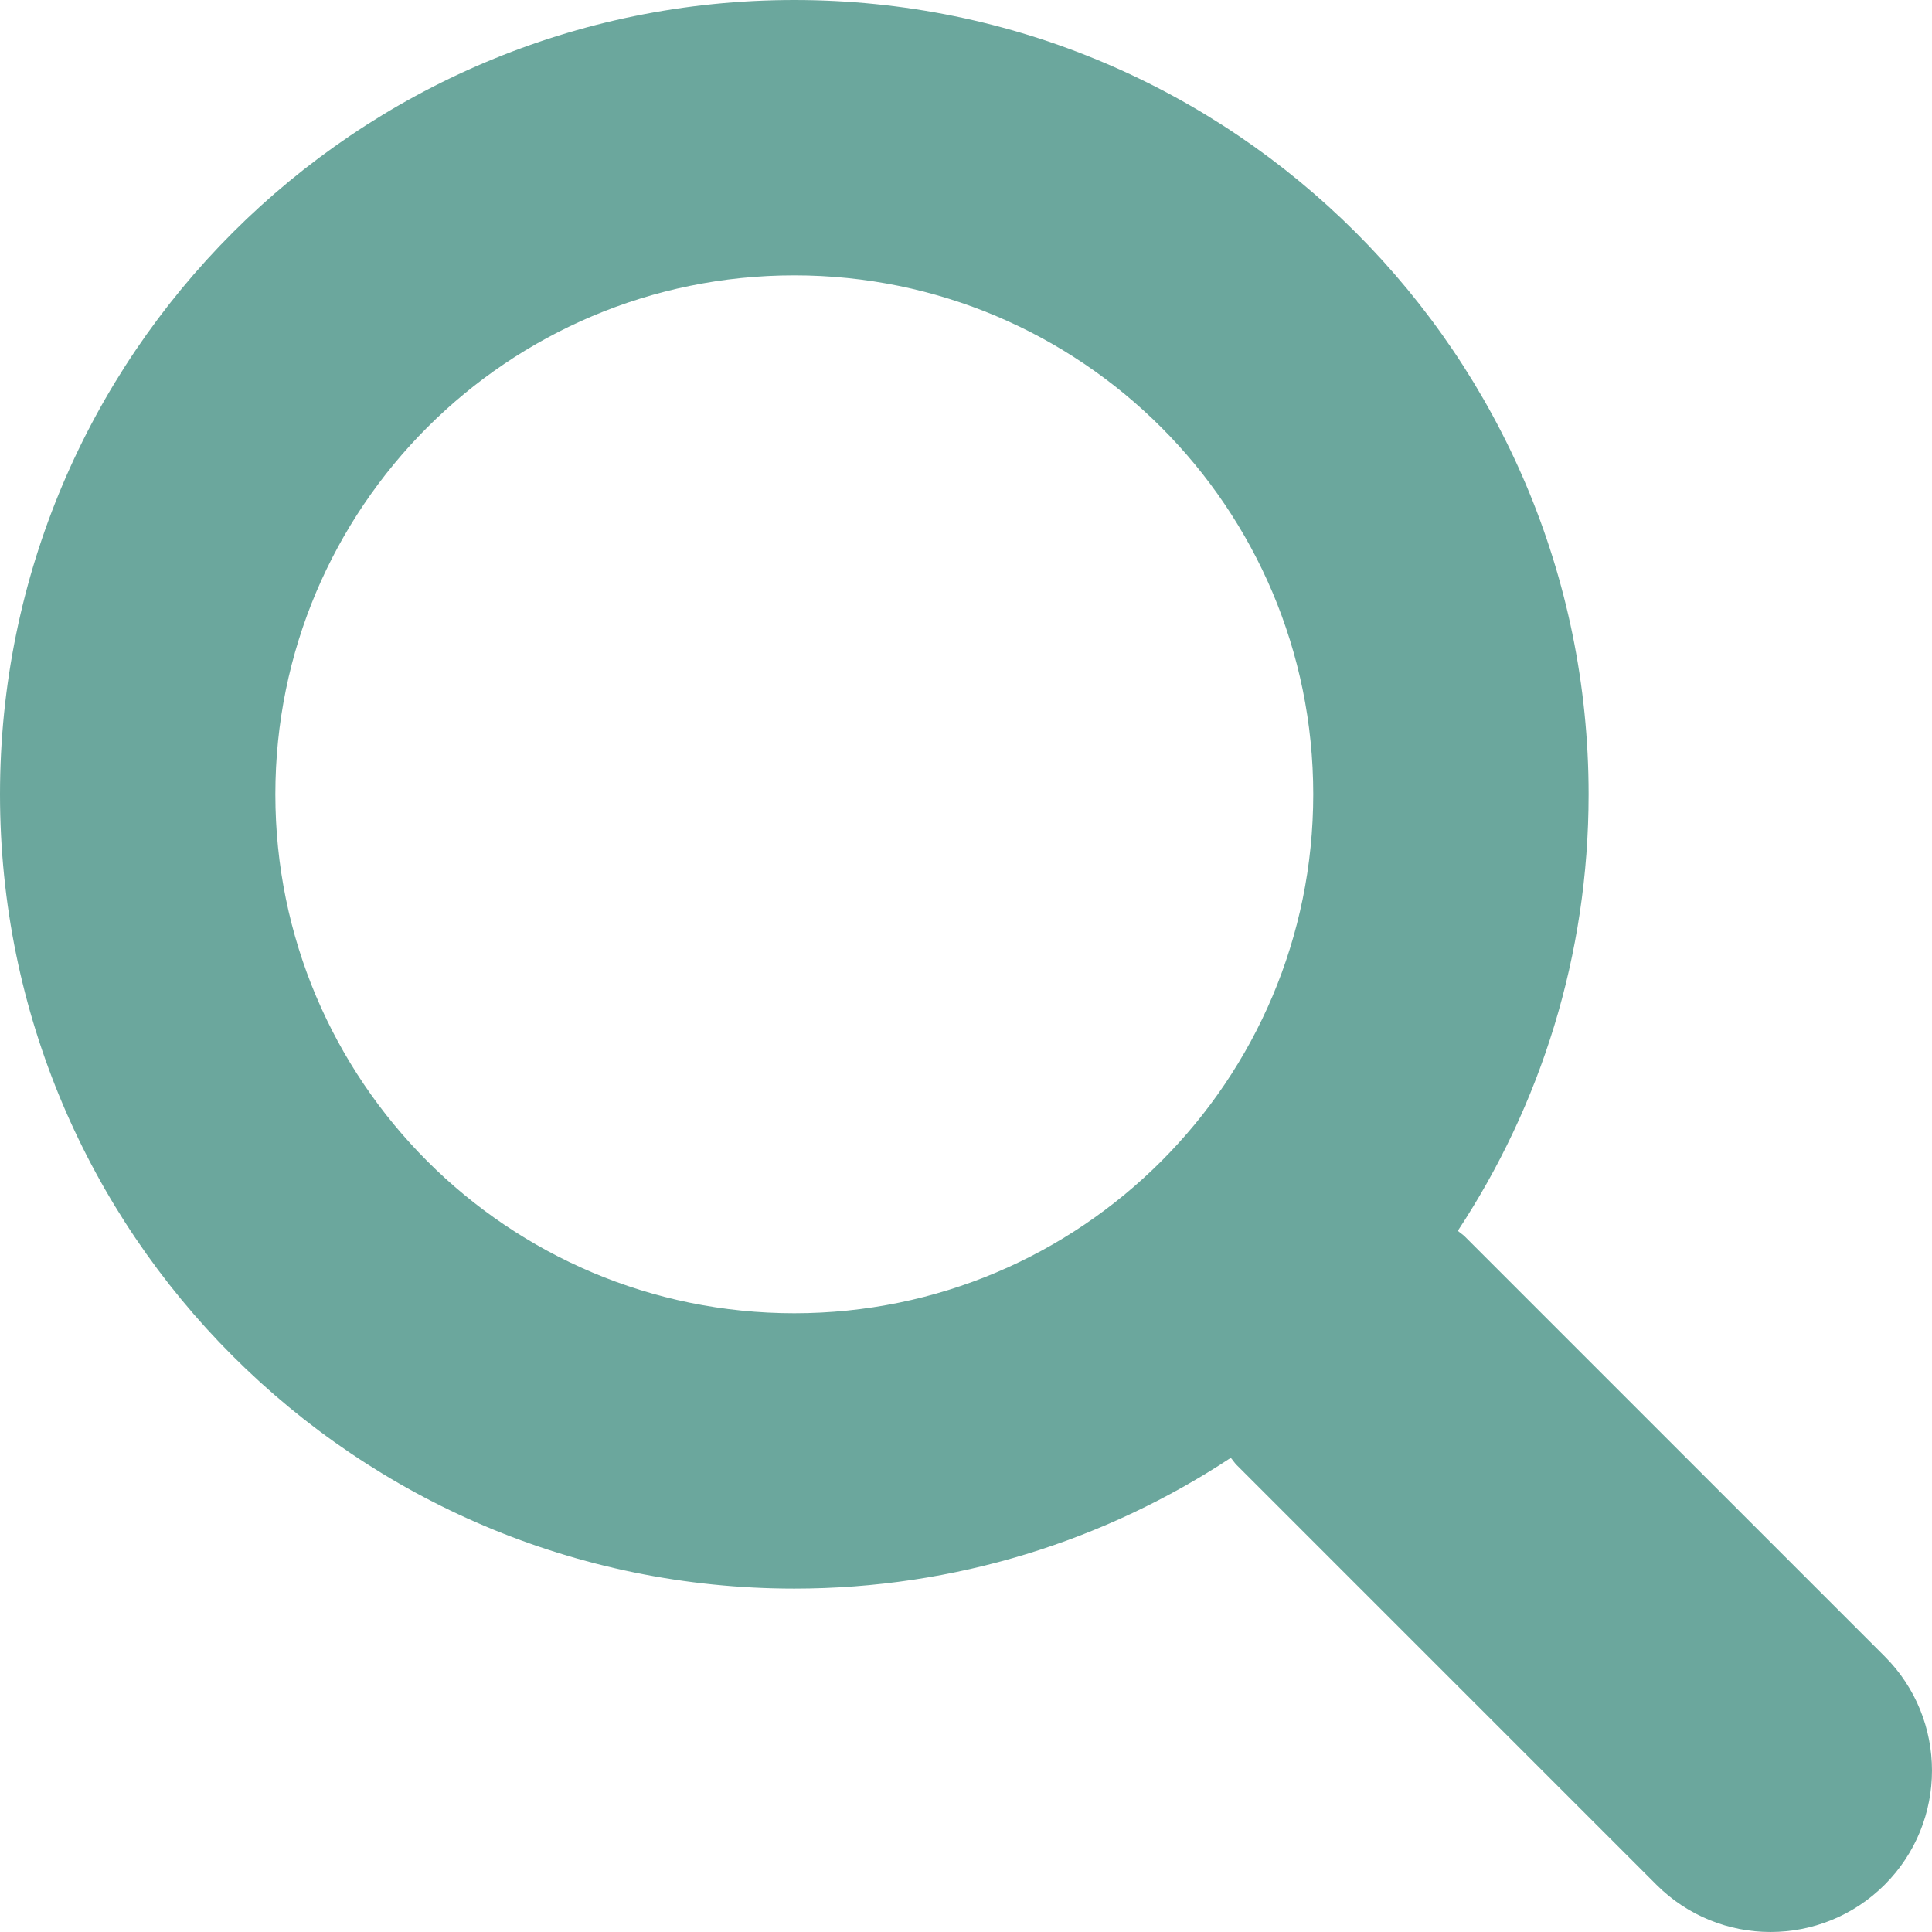
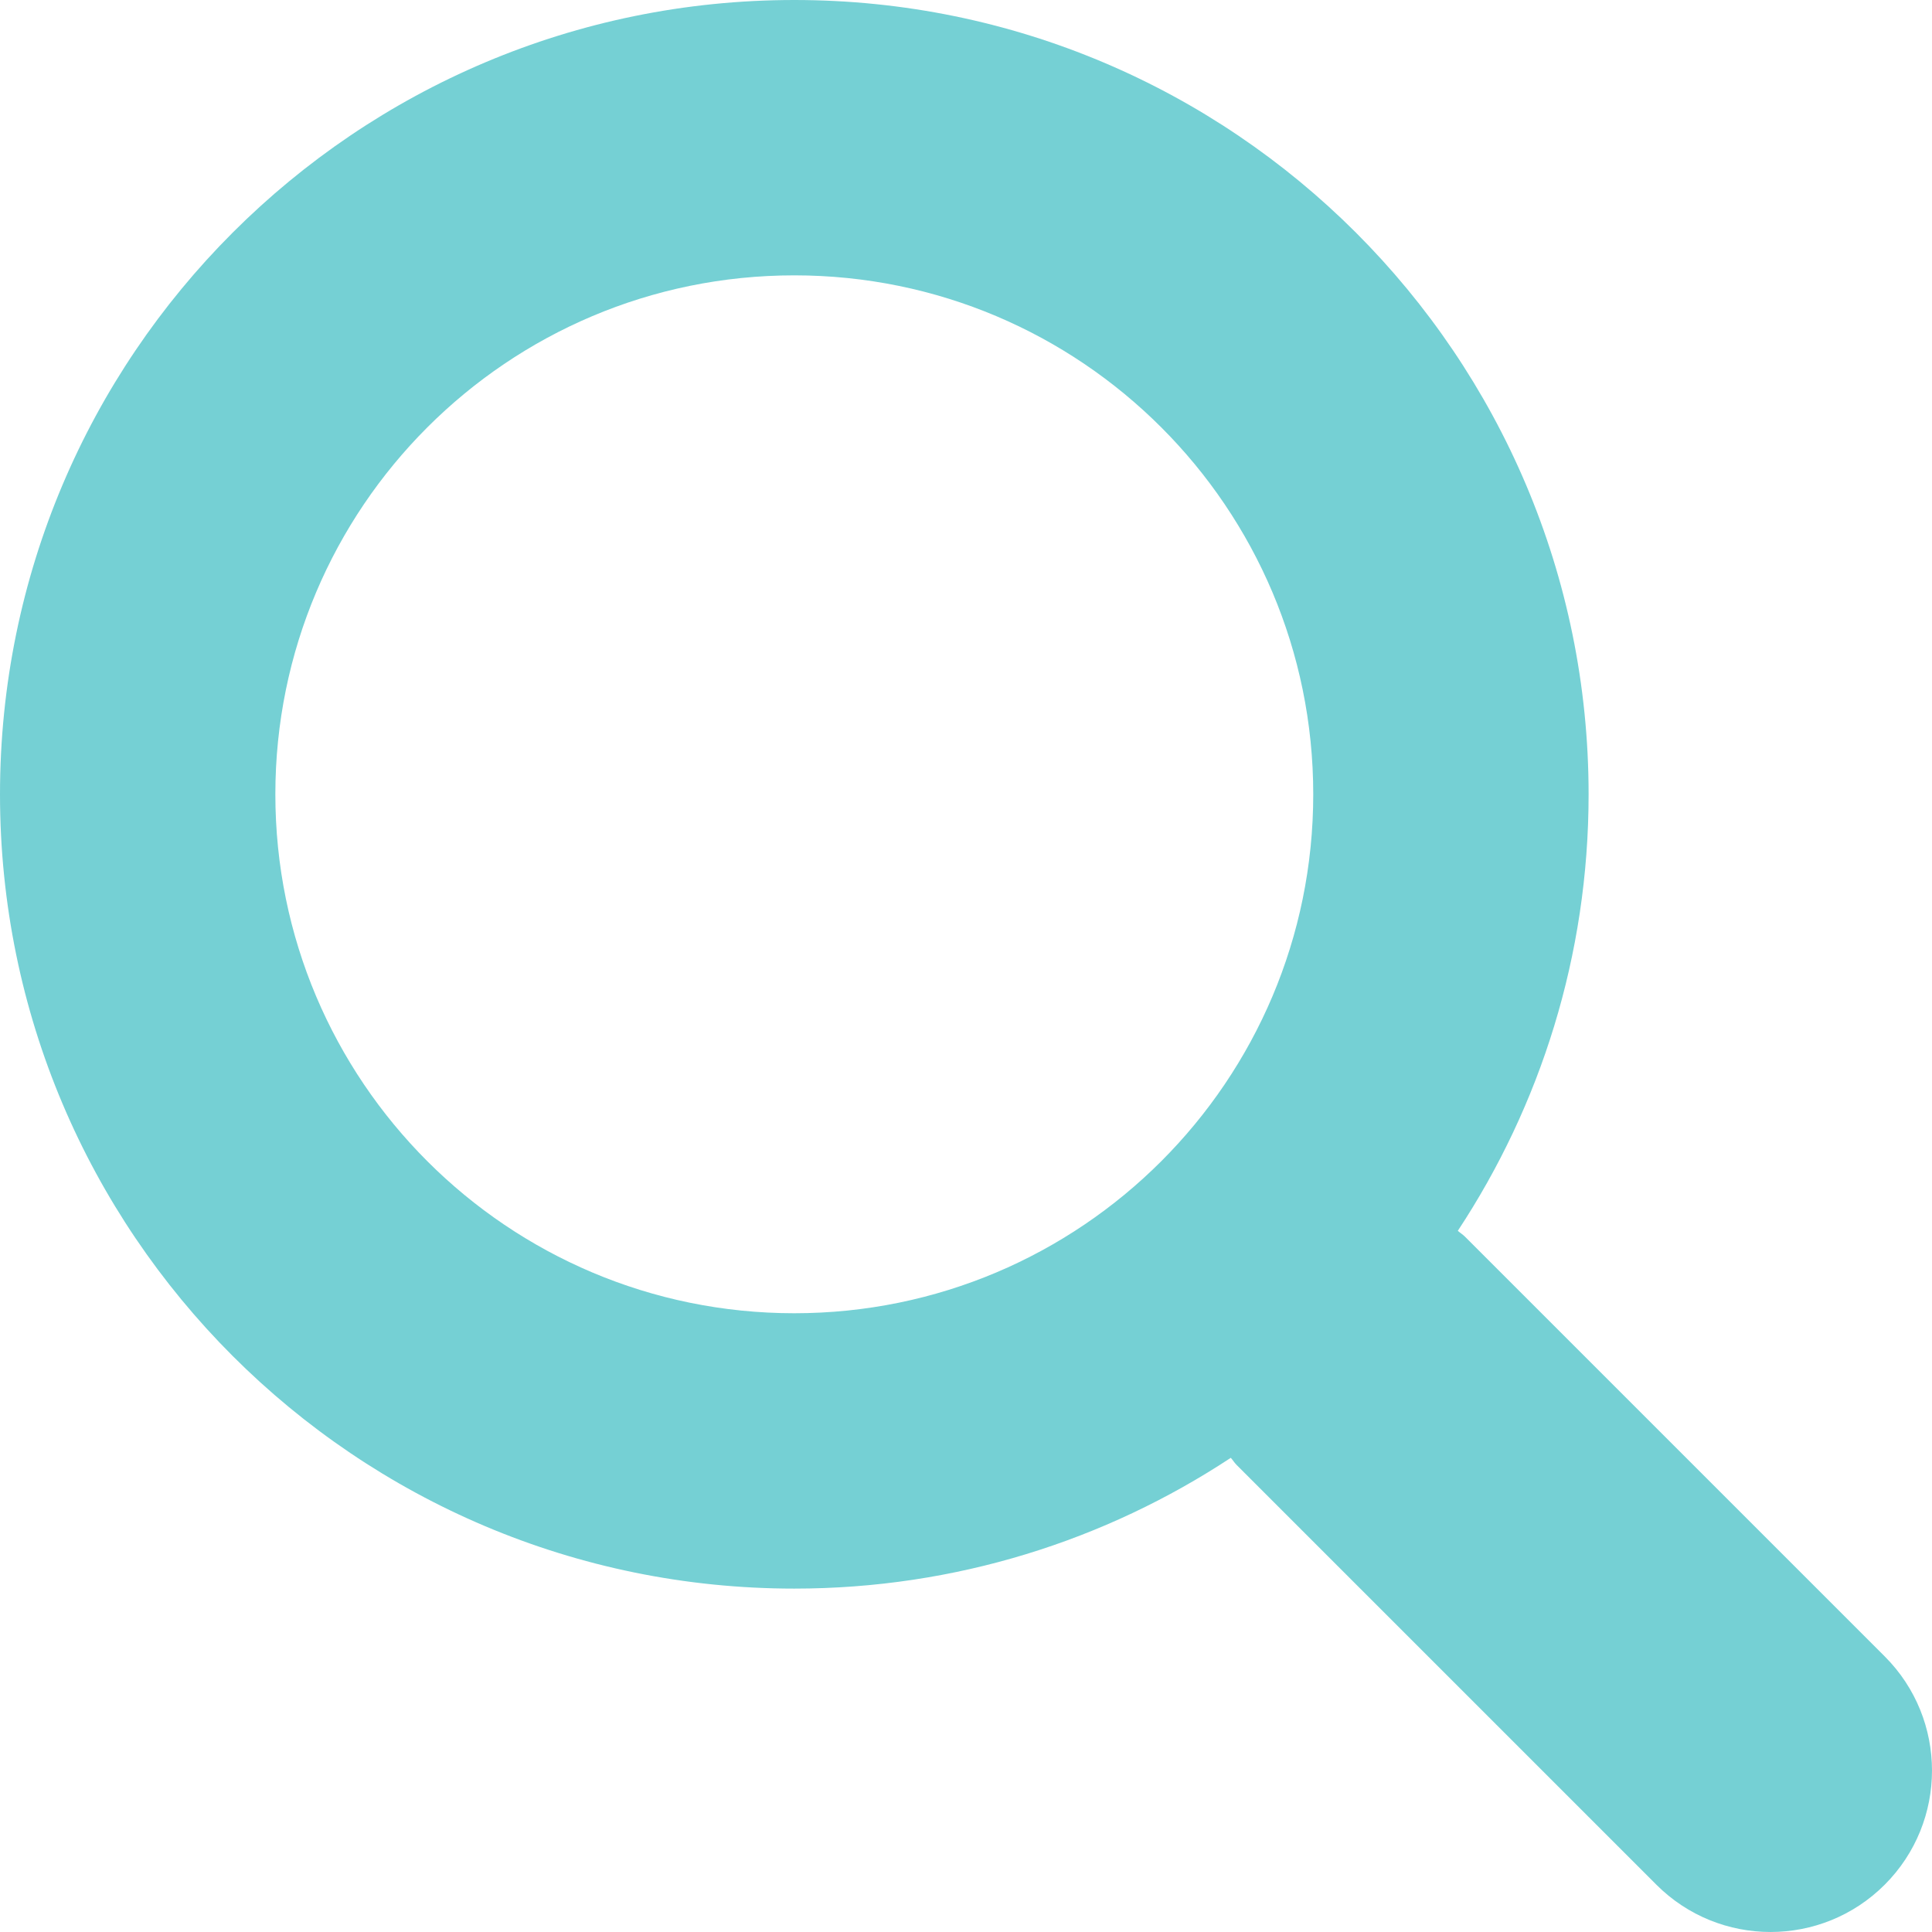
<svg xmlns="http://www.w3.org/2000/svg" version="1.1" id="Capa_1" x="0px" y="0px" viewBox="0 0 250.313 250.313" style="enable-background:new 0 0 250.313 250.313;" xml:space="preserve" width="512px" height="512px">
  <g id="Search">
-     <path style="fill-rule:evenodd;clip-rule:evenodd;" d="M244.186,214.604l-54.379-54.378c-0.289-0.289-0.628-0.491-0.93-0.76   c10.7-16.231,16.945-35.66,16.945-56.554C205.822,46.075,159.747,0,102.911,0S0,46.075,0,102.911   c0,56.835,46.074,102.911,102.91,102.911c20.895,0,40.323-6.245,56.554-16.945c0.269,0.301,0.47,0.64,0.759,0.929l54.38,54.38   c8.169,8.168,21.413,8.168,29.583,0C252.354,236.017,252.354,222.773,244.186,214.604z M102.911,170.146   c-37.134,0-67.236-30.102-67.236-67.235c0-37.134,30.103-67.236,67.236-67.236c37.132,0,67.235,30.103,67.235,67.236   C170.146,140.044,140.043,170.146,102.911,170.146z" fill="#6ba79d" />
+     <path style="fill-rule:evenodd;clip-rule:evenodd;" d="M244.186,214.604l-54.379-54.378c-0.289-0.289-0.628-0.491-0.93-0.76   c10.7-16.231,16.945-35.66,16.945-56.554C205.822,46.075,159.747,0,102.911,0S0,46.075,0,102.911   c0,56.835,46.074,102.911,102.91,102.911c20.895,0,40.323-6.245,56.554-16.945c0.269,0.301,0.47,0.64,0.759,0.929l54.38,54.38   c8.169,8.168,21.413,8.168,29.583,0C252.354,236.017,252.354,222.773,244.186,214.604z M102.911,170.146   c-37.134,0-67.236-30.102-67.236-67.235c0-37.134,30.103-67.236,67.236-67.236c37.132,0,67.235,30.103,67.235,67.236   C170.146,140.044,140.043,170.146,102.911,170.146z" fill="#75D0D4" />
  </g>
  <g>
</g>
  <g>
</g>
  <g>
</g>
  <g>
</g>
  <g>
</g>
  <g>
</g>
  <g>
</g>
  <g>
</g>
  <g>
</g>
  <g>
</g>
  <g>
</g>
  <g>
</g>
  <g>
</g>
  <g>
</g>
  <g>
</g>
</svg>
